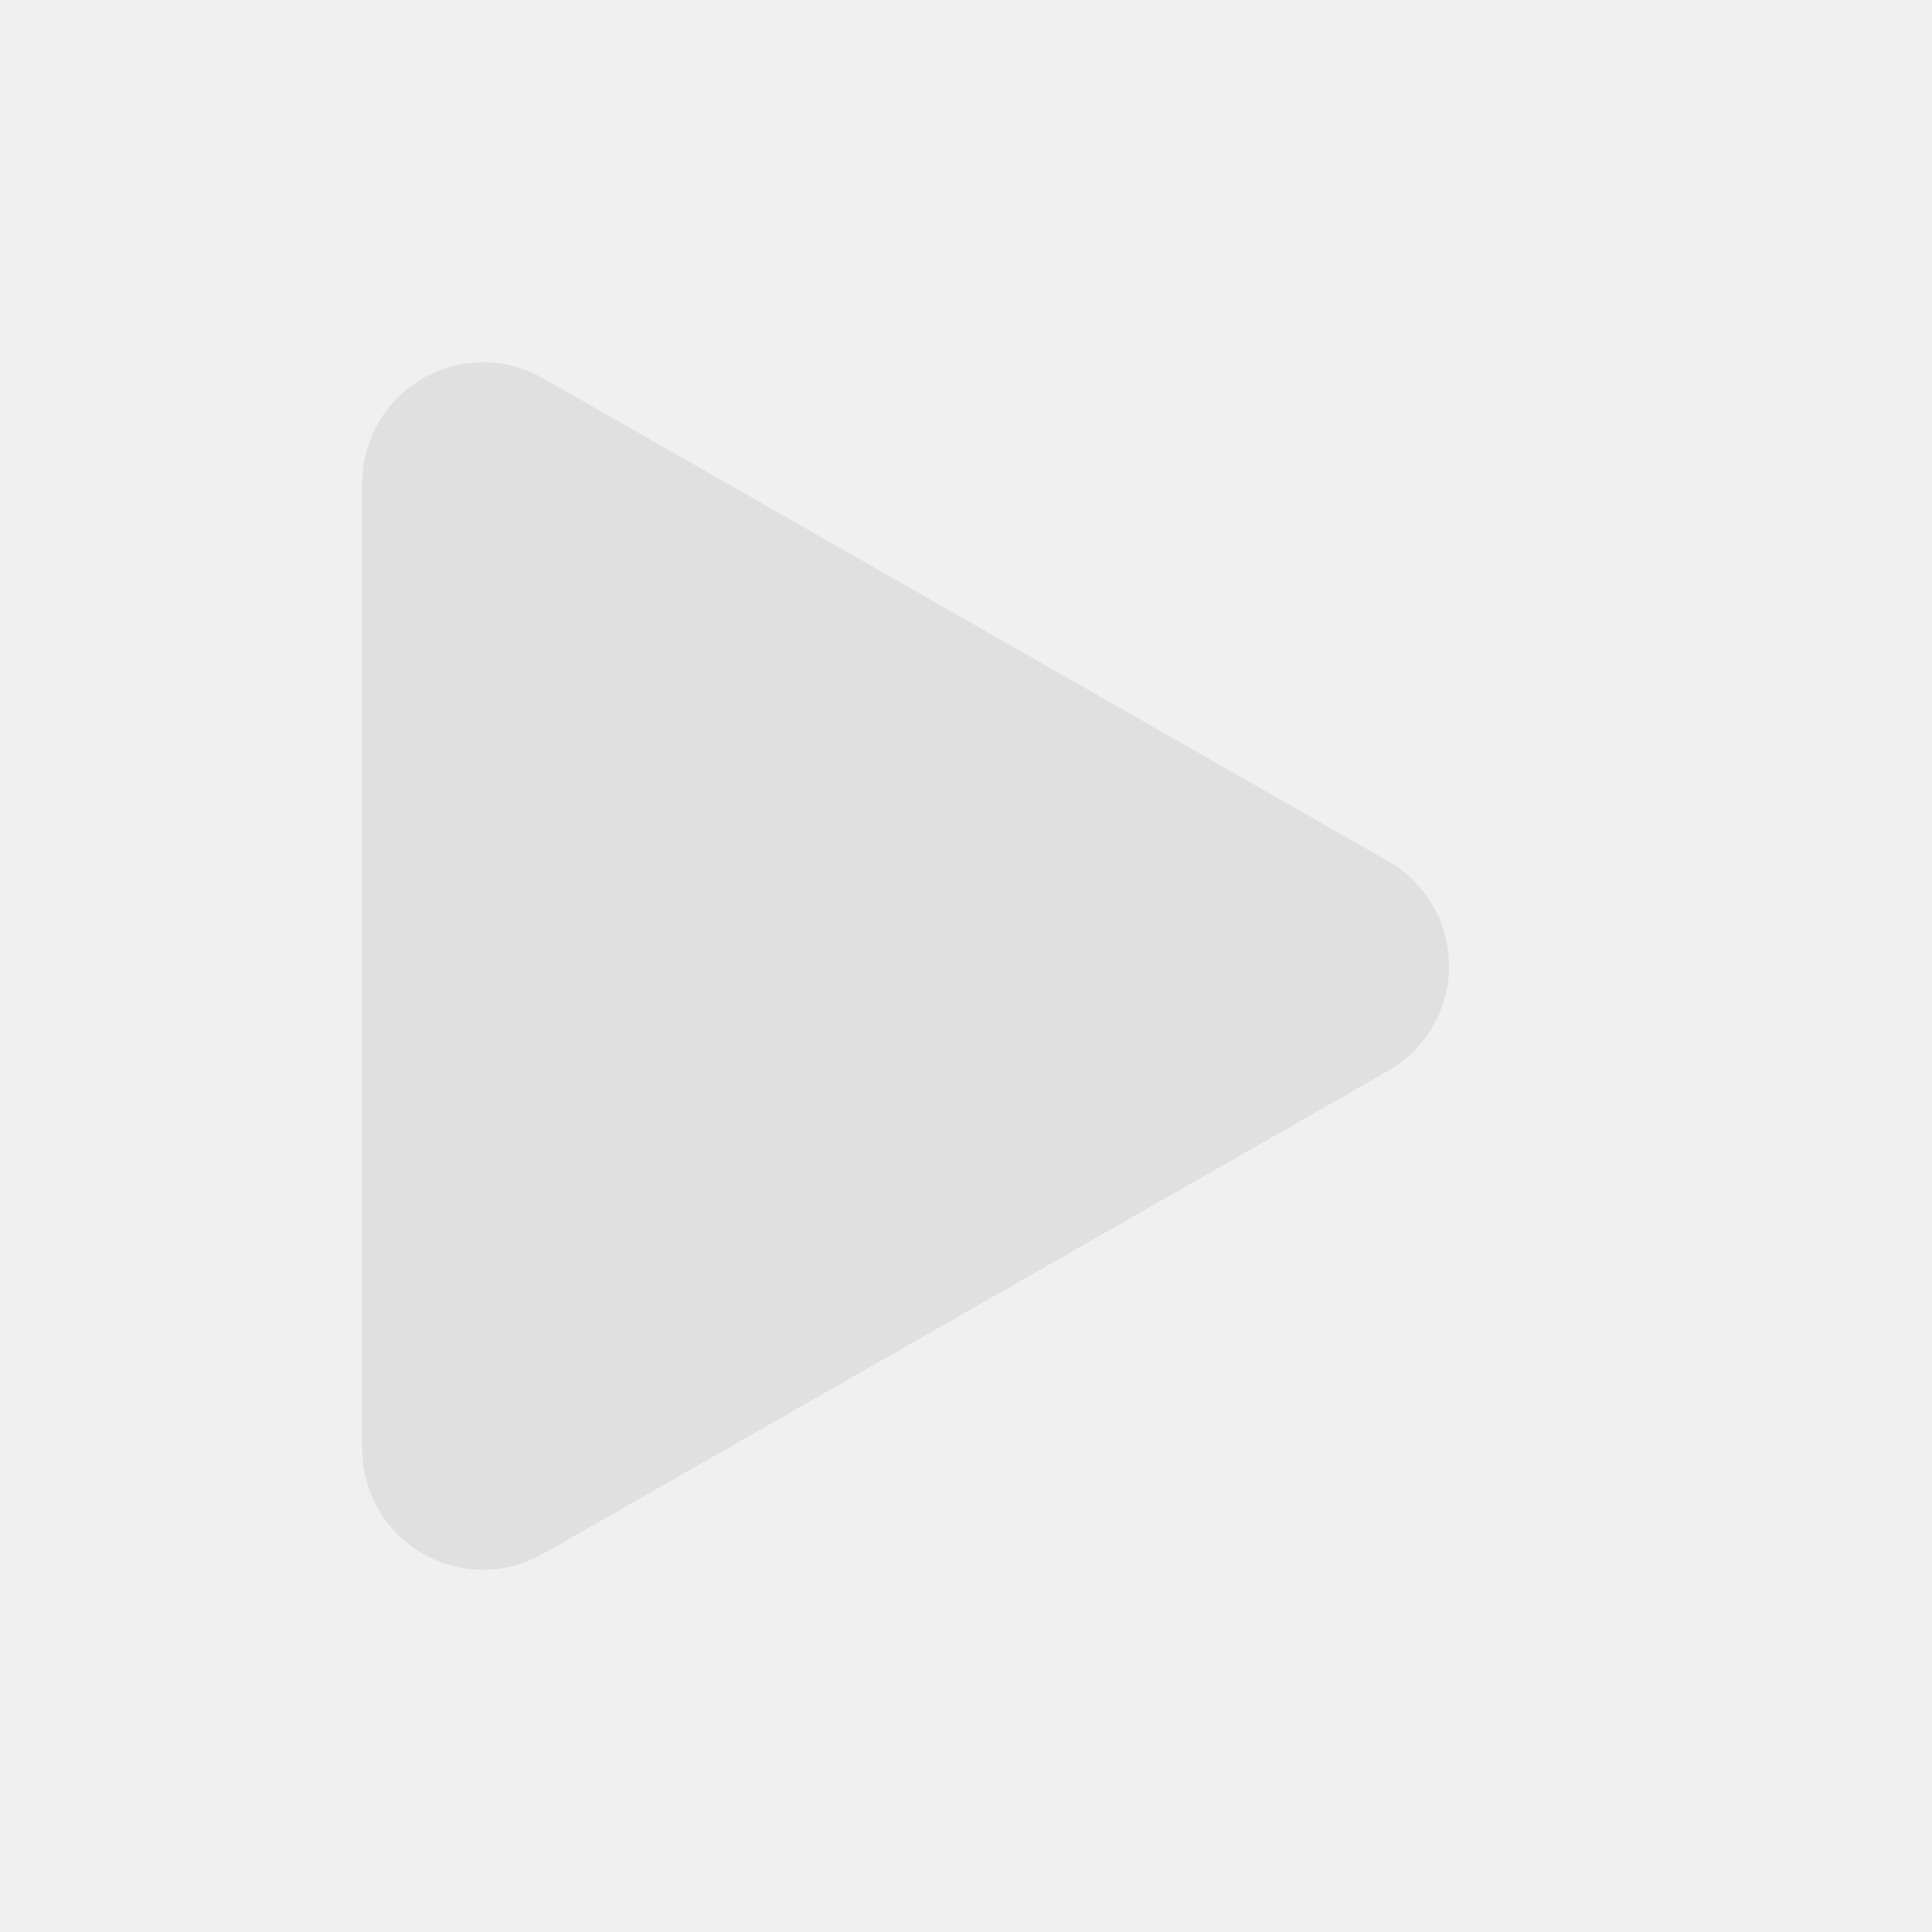
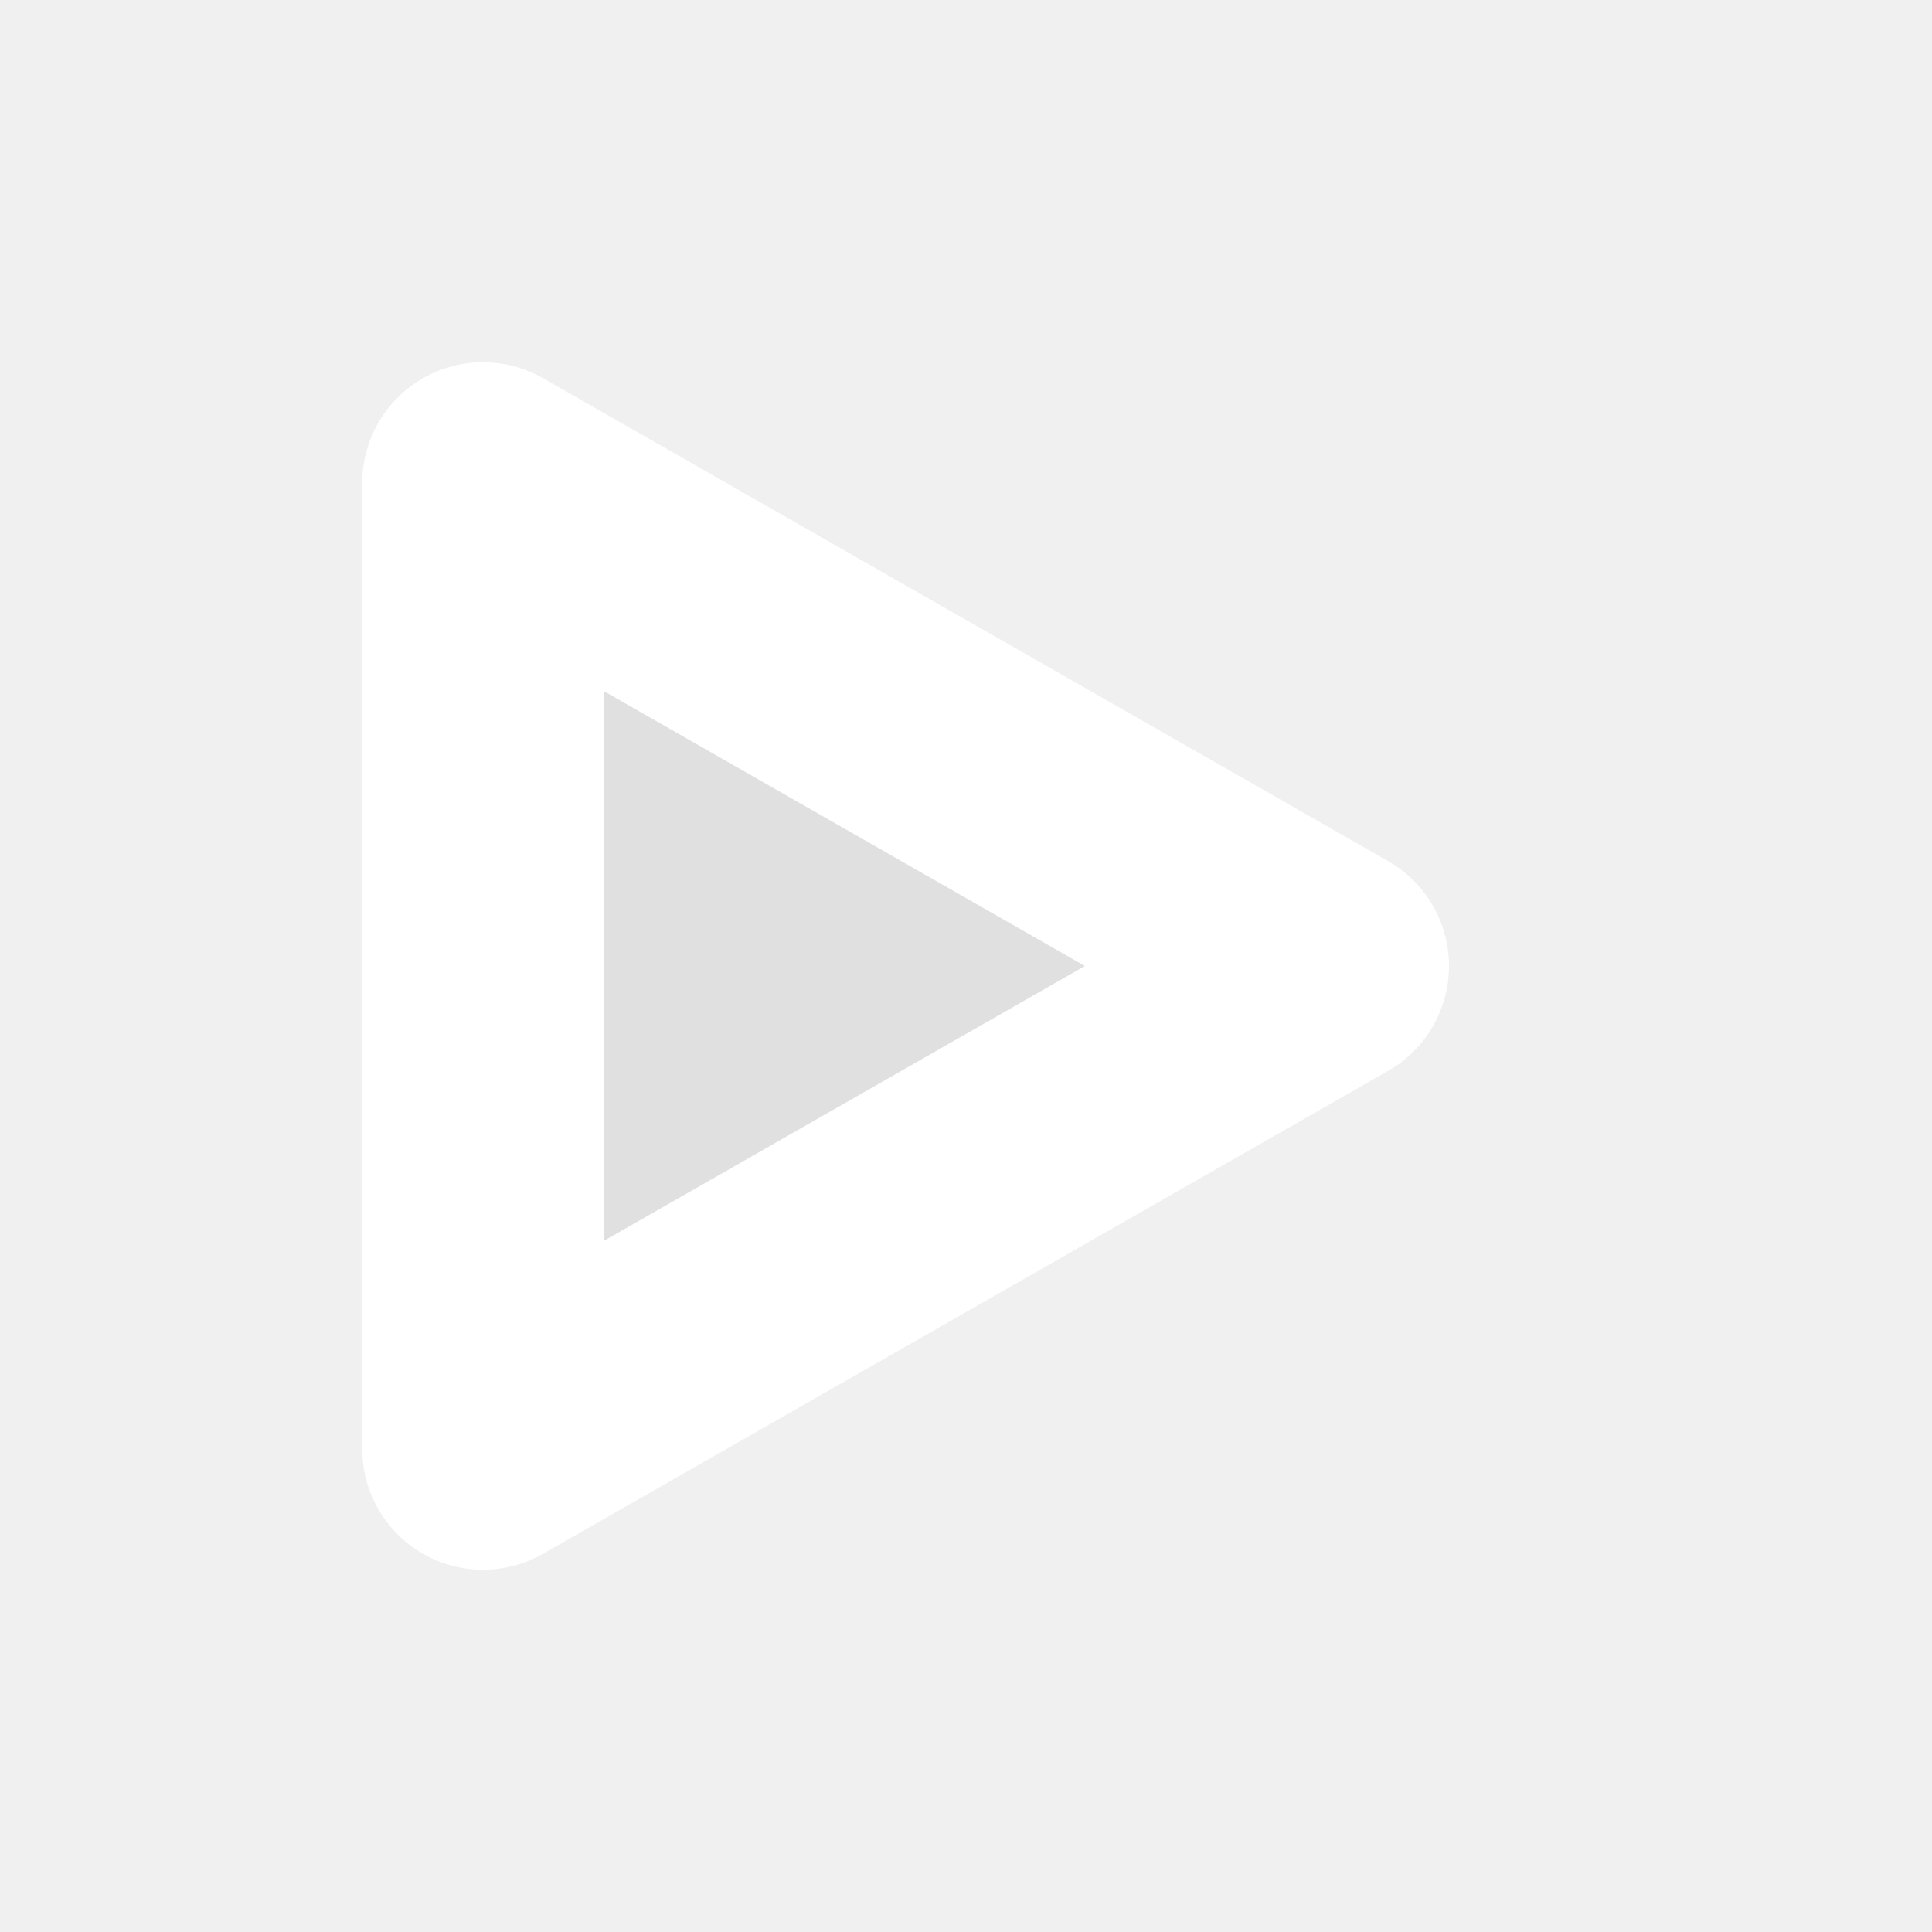
<svg xmlns="http://www.w3.org/2000/svg" height="16" viewBox="0 0 16 16" width="16">
-   <path d="m4 1048.4v-8l7 4z" fill="#e0e0e0" fill-rule="evenodd" stroke="#e0e0e0" stroke-linejoin="round" stroke-width="2" transform="translate(0 -1036.4)" />
+   <path d="m4 1048.4v-8l7 4z" fill="#e0e0e0" fill-rule="evenodd" stroke="#ffffff" stroke-linejoin="round" stroke-width="2" transform="translate(0 -1036.4)" />
</svg>
